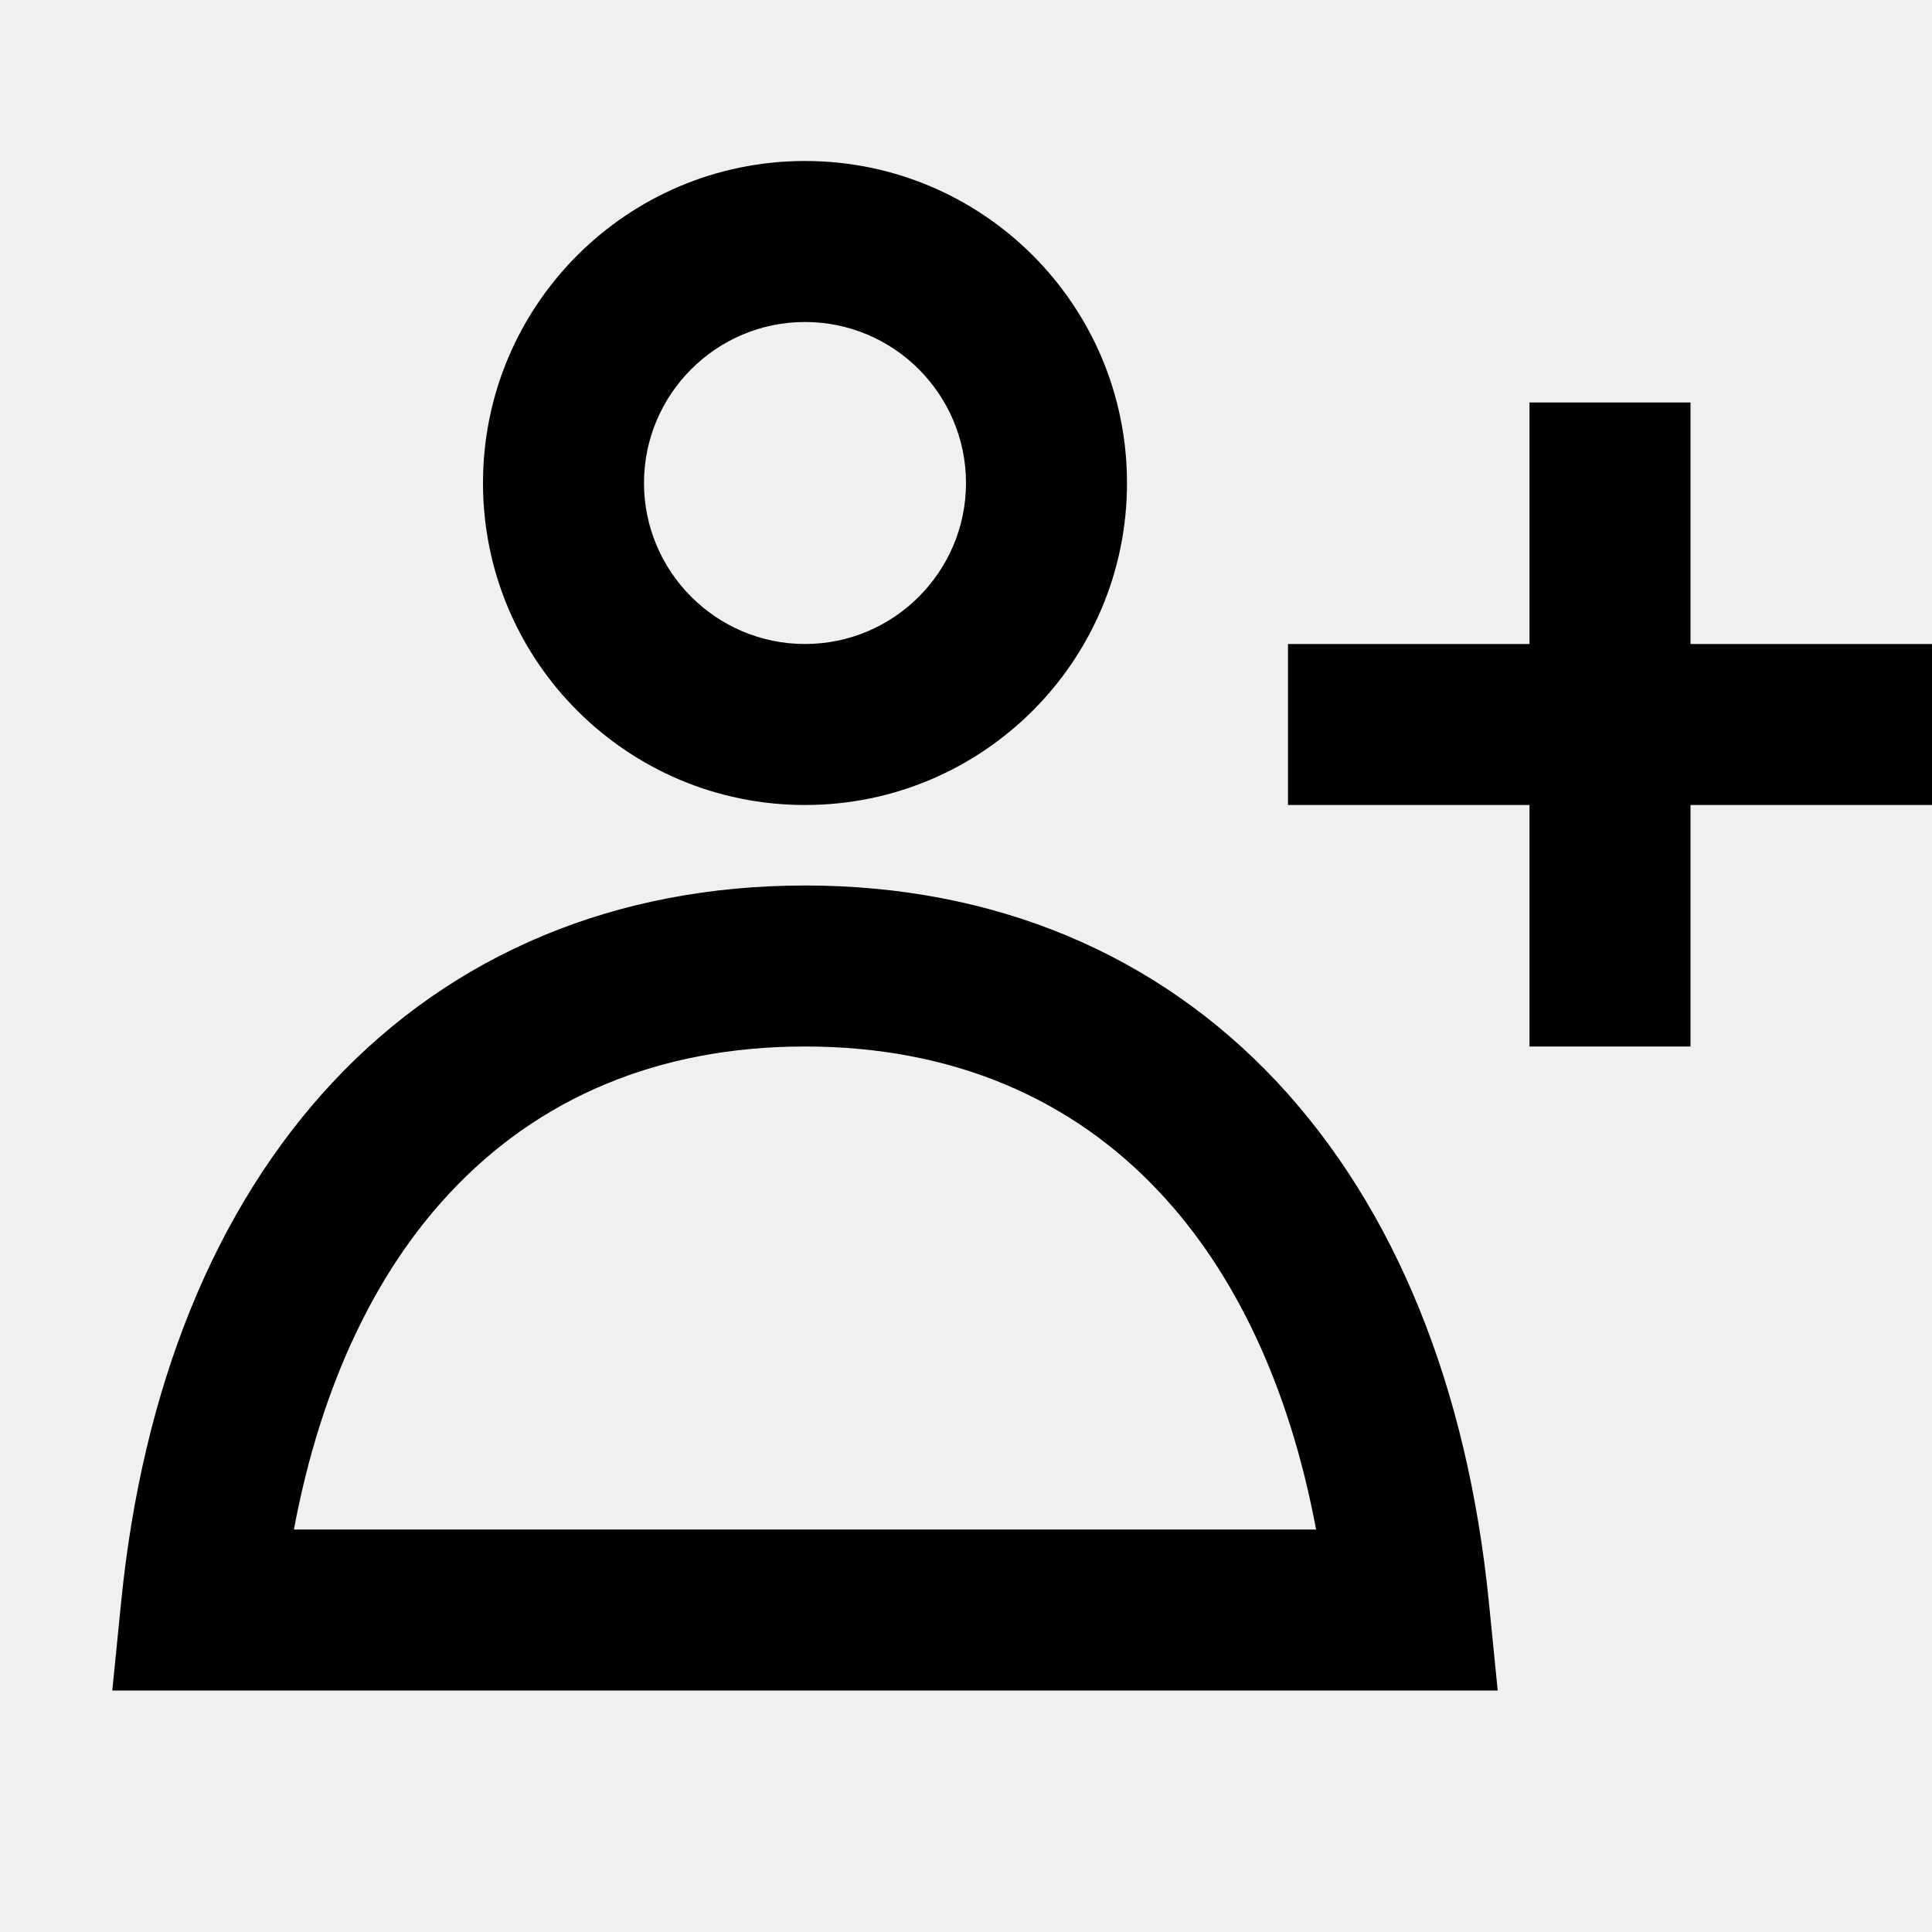
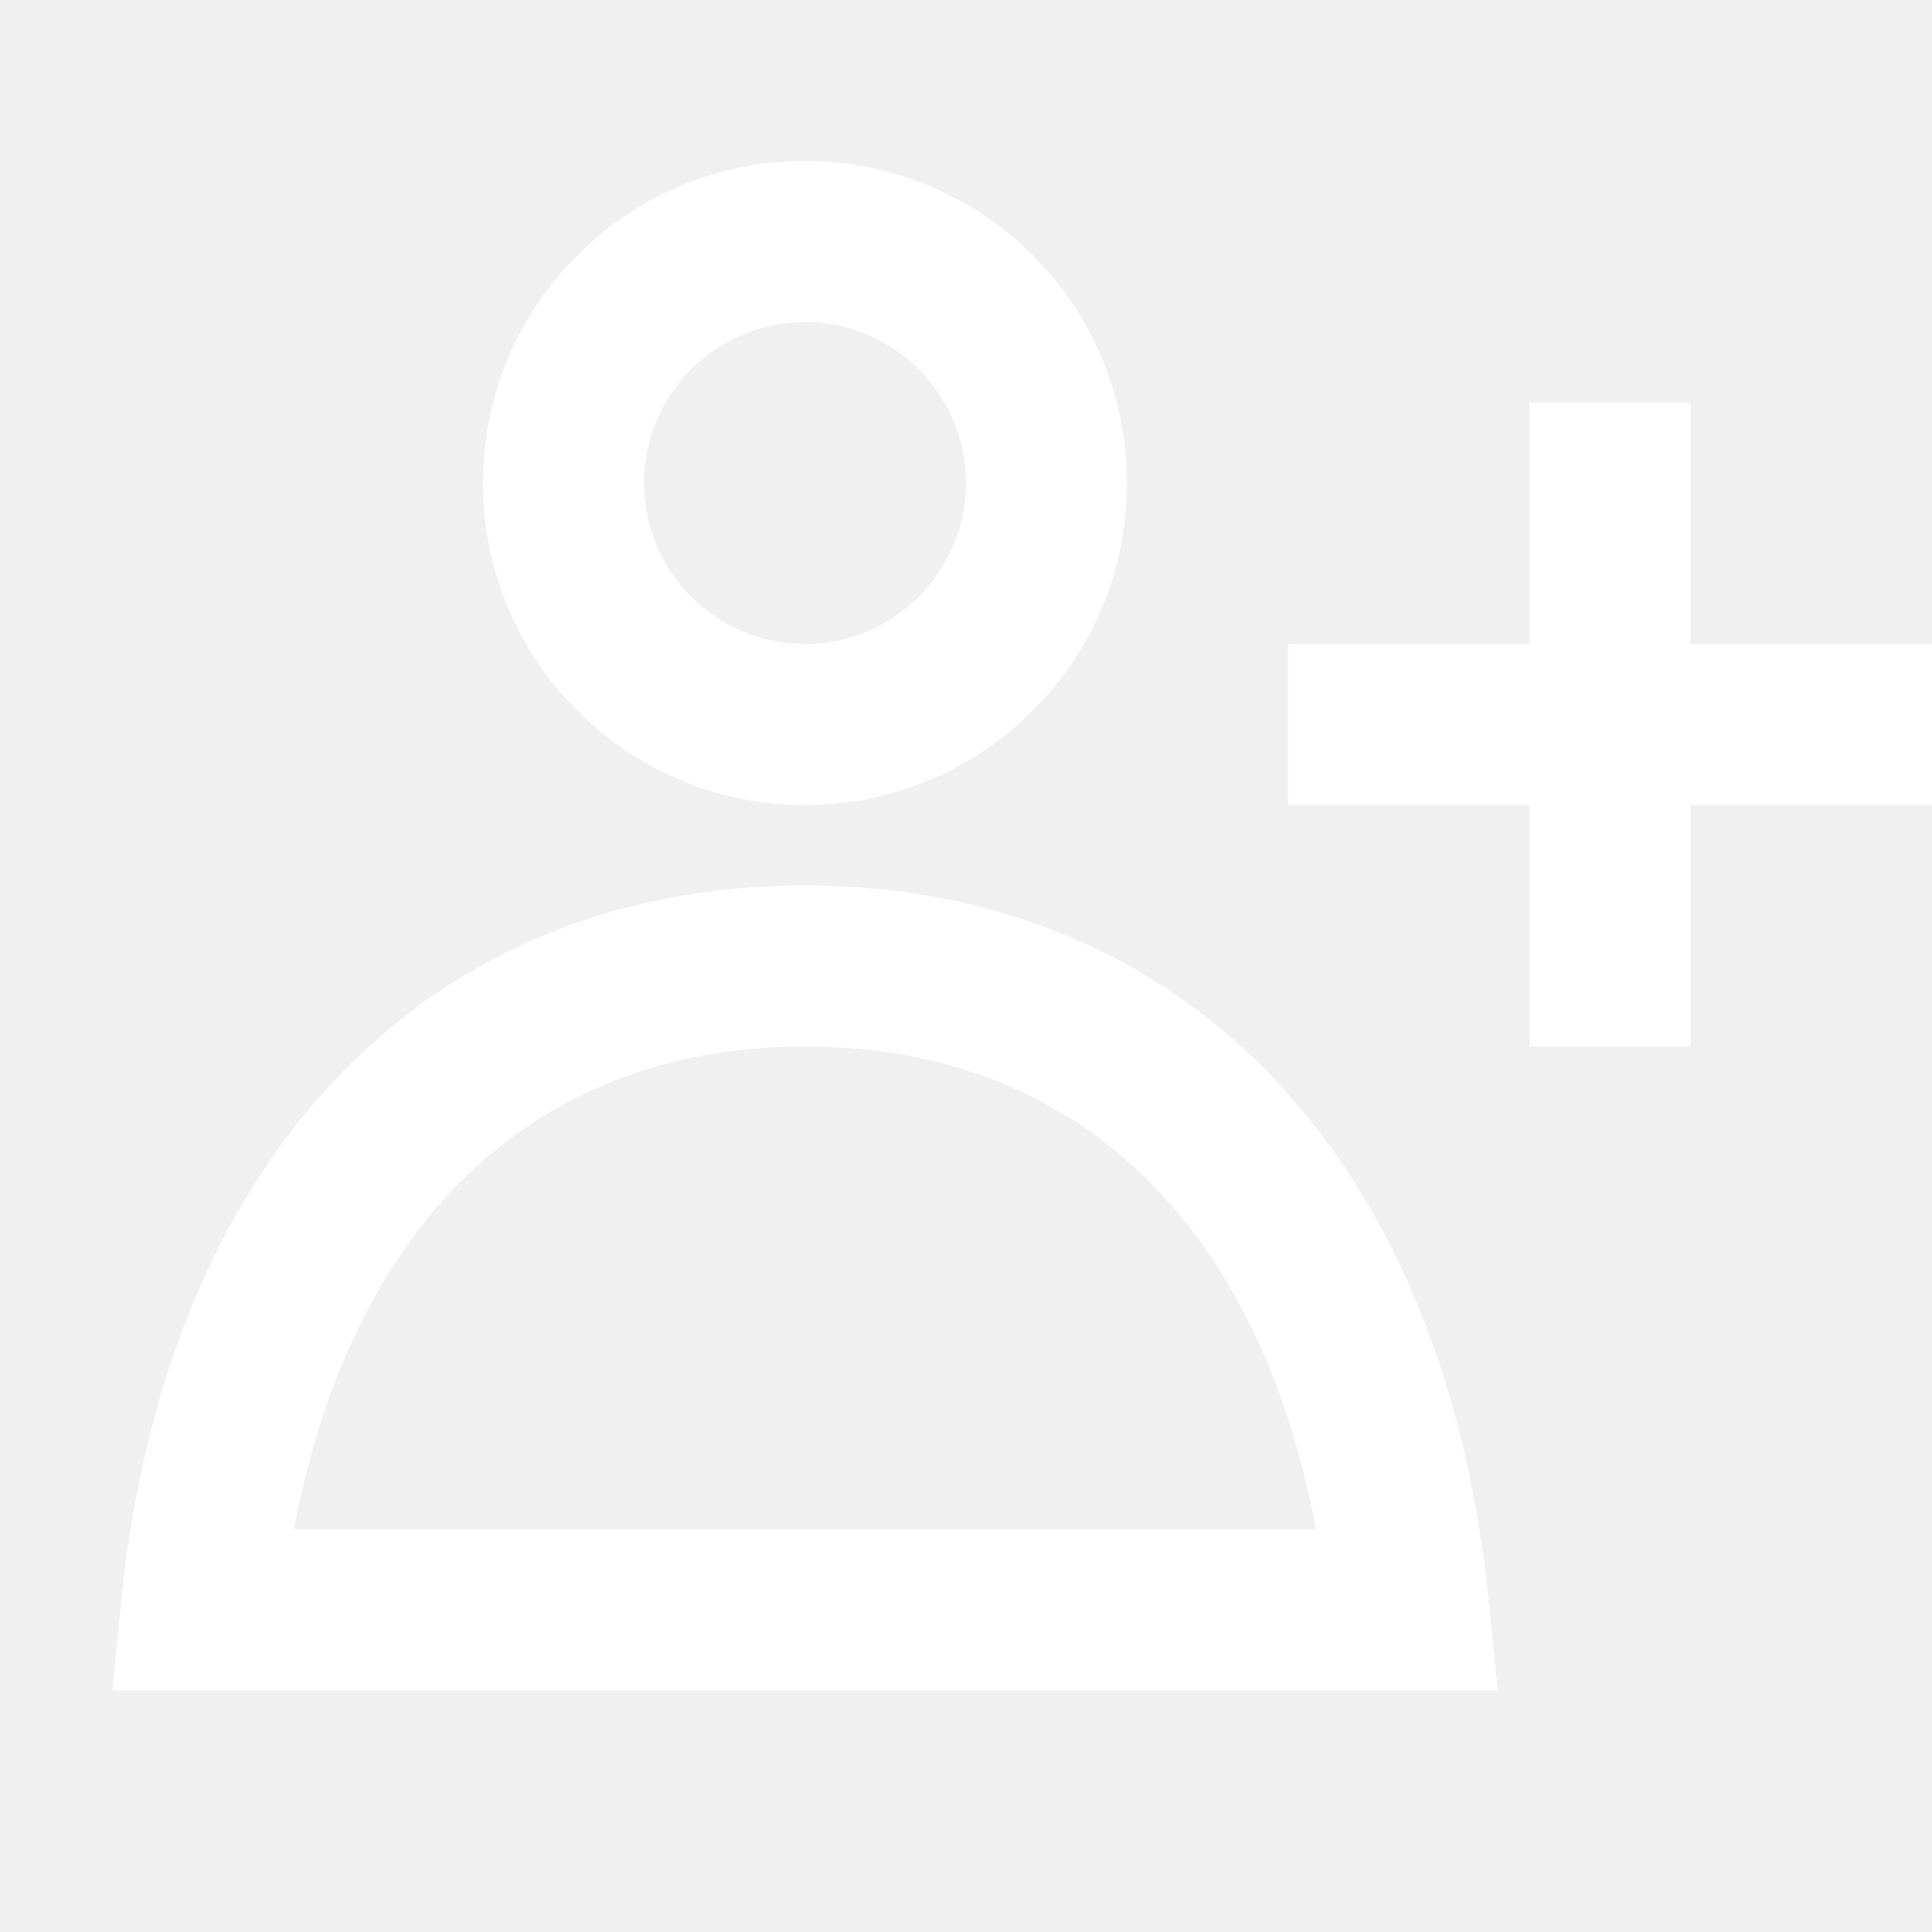
<svg xmlns="http://www.w3.org/2000/svg" width="20" height="20" viewBox="0 0 24 24">
-   <path d="M10 4c-1.105 0-2 .9-2 2s.895 2 2 2 2-.9 2-2-.895-2-2-2zM6 6c0-2.21 1.791-4 4-4s4 1.79 4 4-1.791 4-4 4-4-1.79-4-4zm13 4v3h2v-3h3V8h-3V5h-2v3h-3v2h3zM3.651 19h12.698c-.337-1.8-1.023-3.21-1.945-4.19C13.318 13.65 11.838 13 10 13s-3.317.65-4.404 1.81c-.922.98-1.608 2.39-1.945 4.19zm.486-5.56C5.627 11.85 7.648 11 10 11s4.373.85 5.863 2.44c1.477 1.58 2.366 3.8 2.632 6.46l.11 1.1H1.395l.11-1.1c.266-2.66 1.155-4.88 2.632-6.46z">
+   <path fill="white" d="M10 4c-1.105 0-2 .9-2 2s.895 2 2 2 2-.9 2-2-.895-2-2-2zM6 6c0-2.21 1.791-4 4-4s4 1.79 4 4-1.791 4-4 4-4-1.79-4-4zm13 4v3h2v-3h3V8h-3V5h-2v3h-3v2h3zM3.651 19h12.698c-.337-1.8-1.023-3.21-1.945-4.19C13.318 13.65 11.838 13 10 13s-3.317.65-4.404 1.81c-.922.98-1.608 2.39-1.945 4.19zm.486-5.56C5.627 11.85 7.648 11 10 11s4.373.85 5.863 2.44c1.477 1.58 2.366 3.8 2.632 6.46l.11 1.1H1.395l.11-1.1c.266-2.66 1.155-4.88 2.632-6.46z">
    </path>
</svg>
